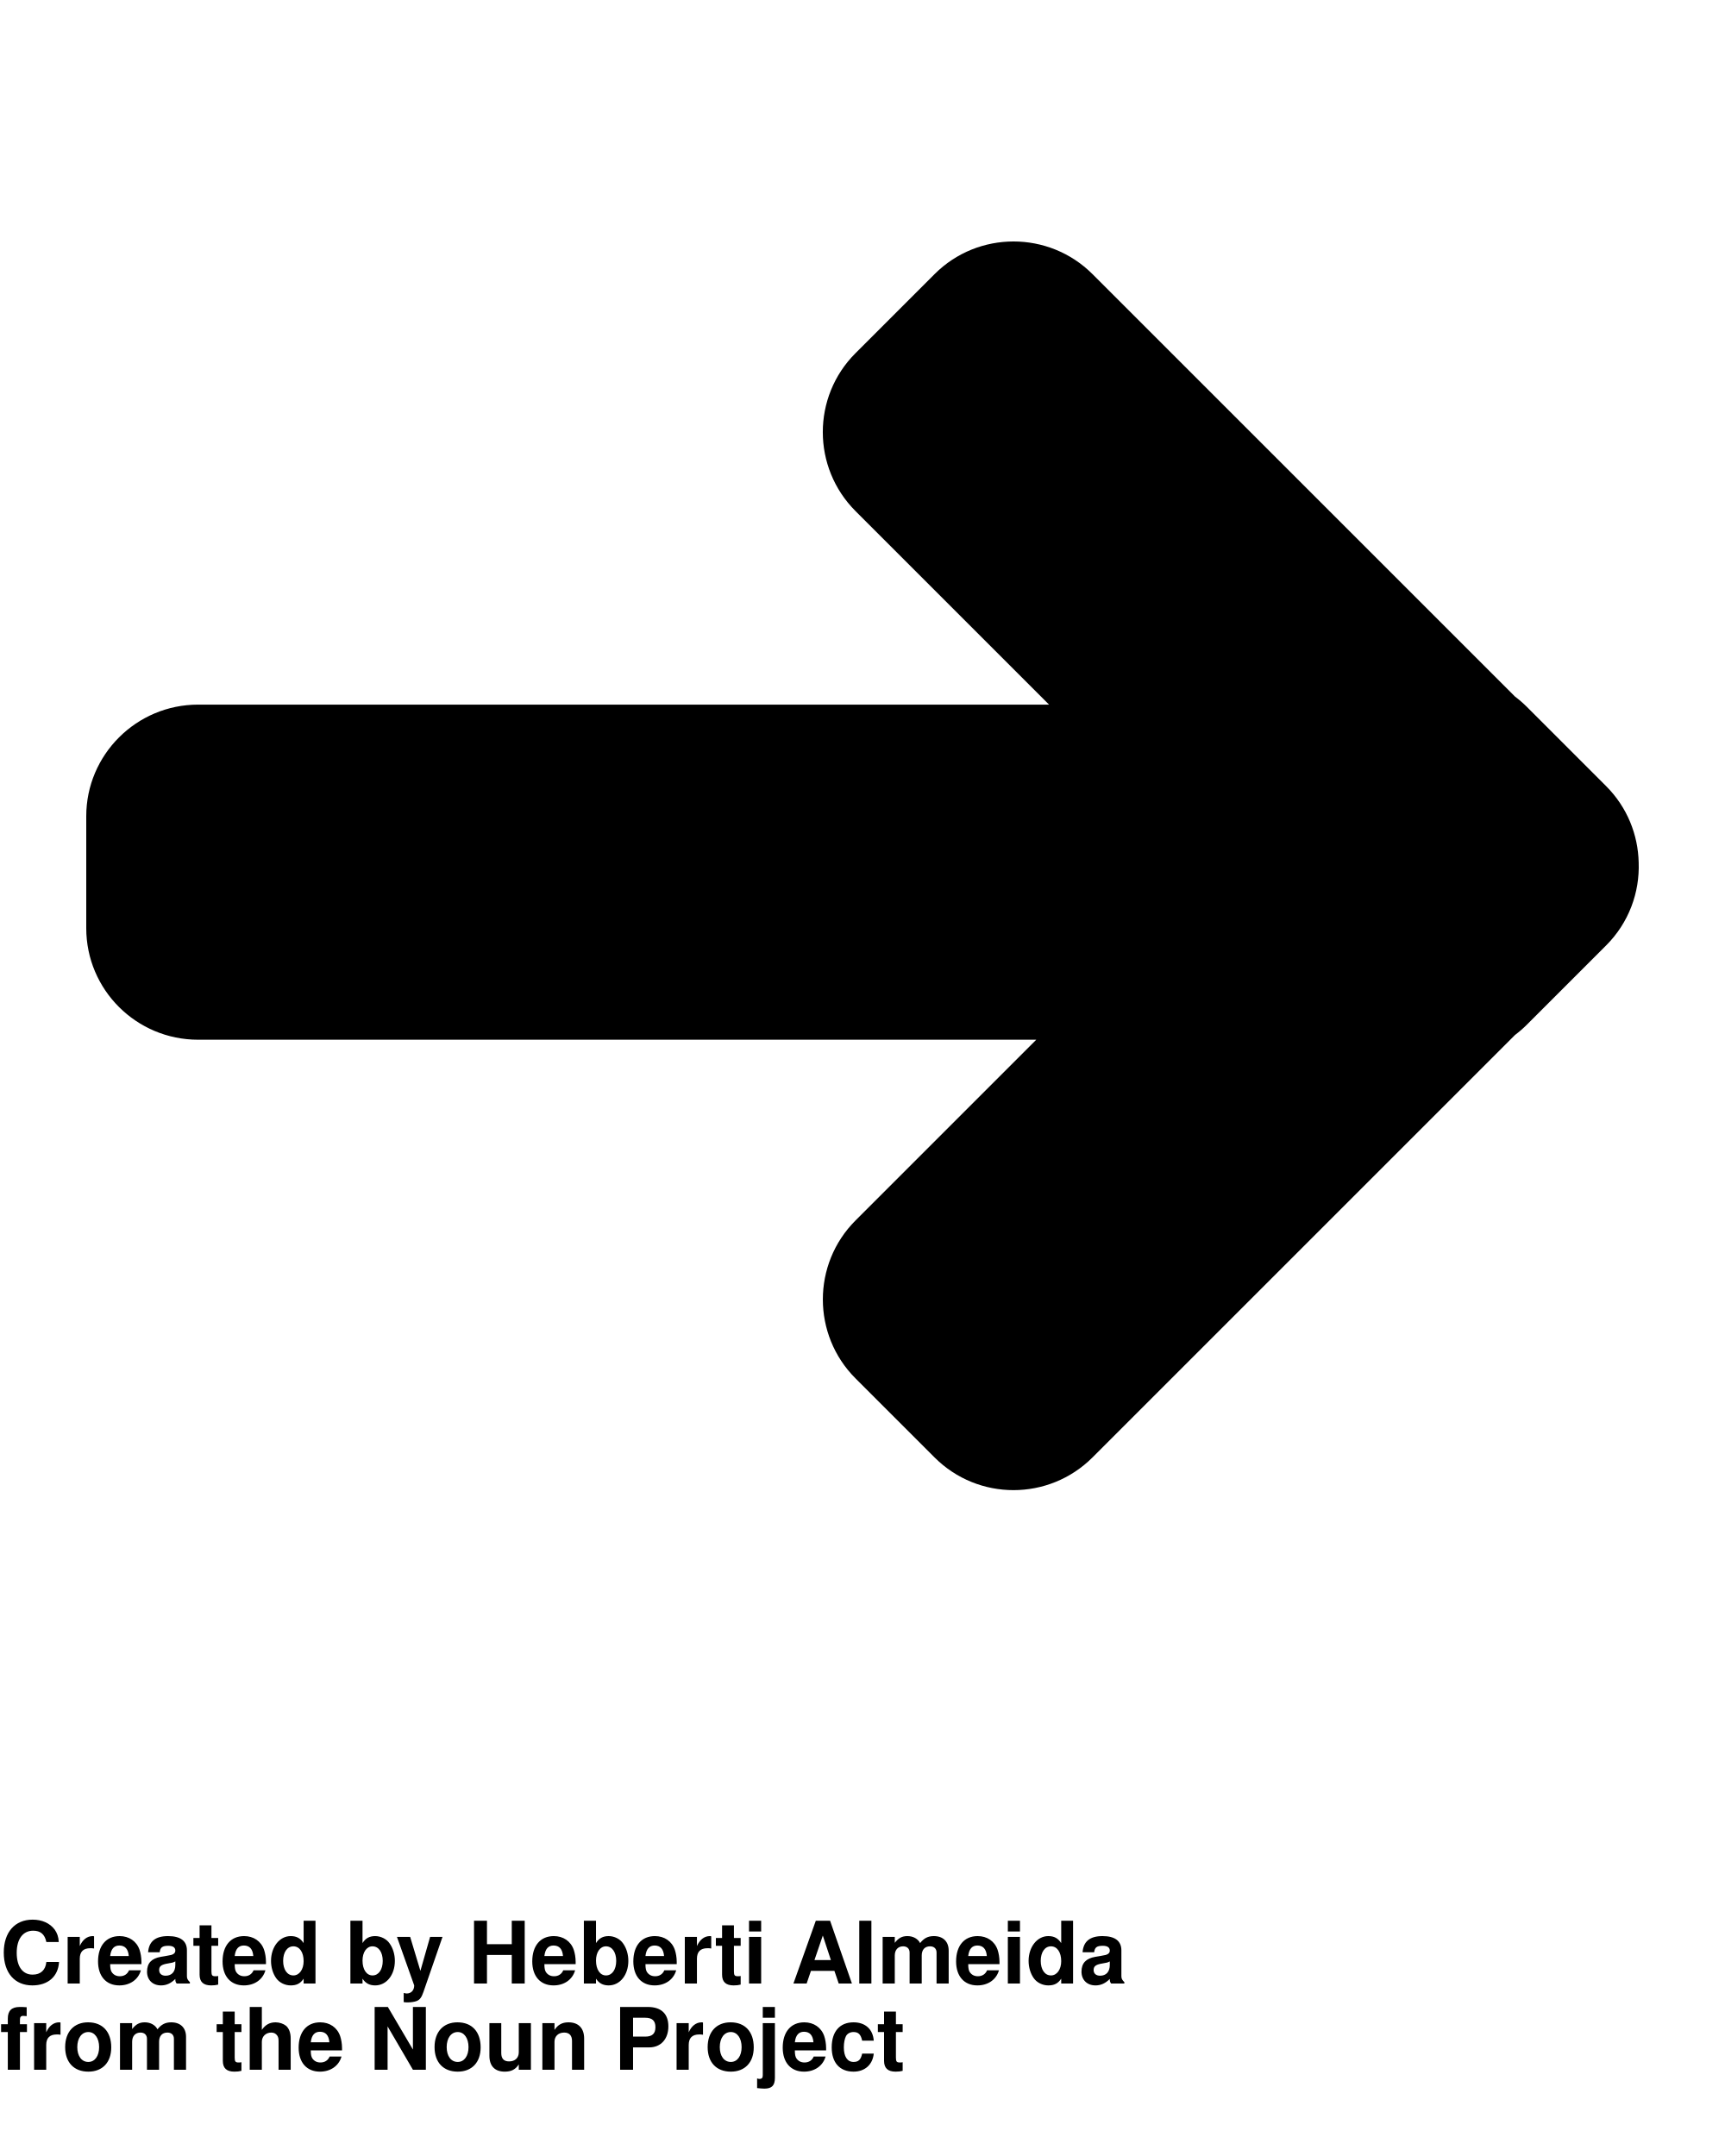
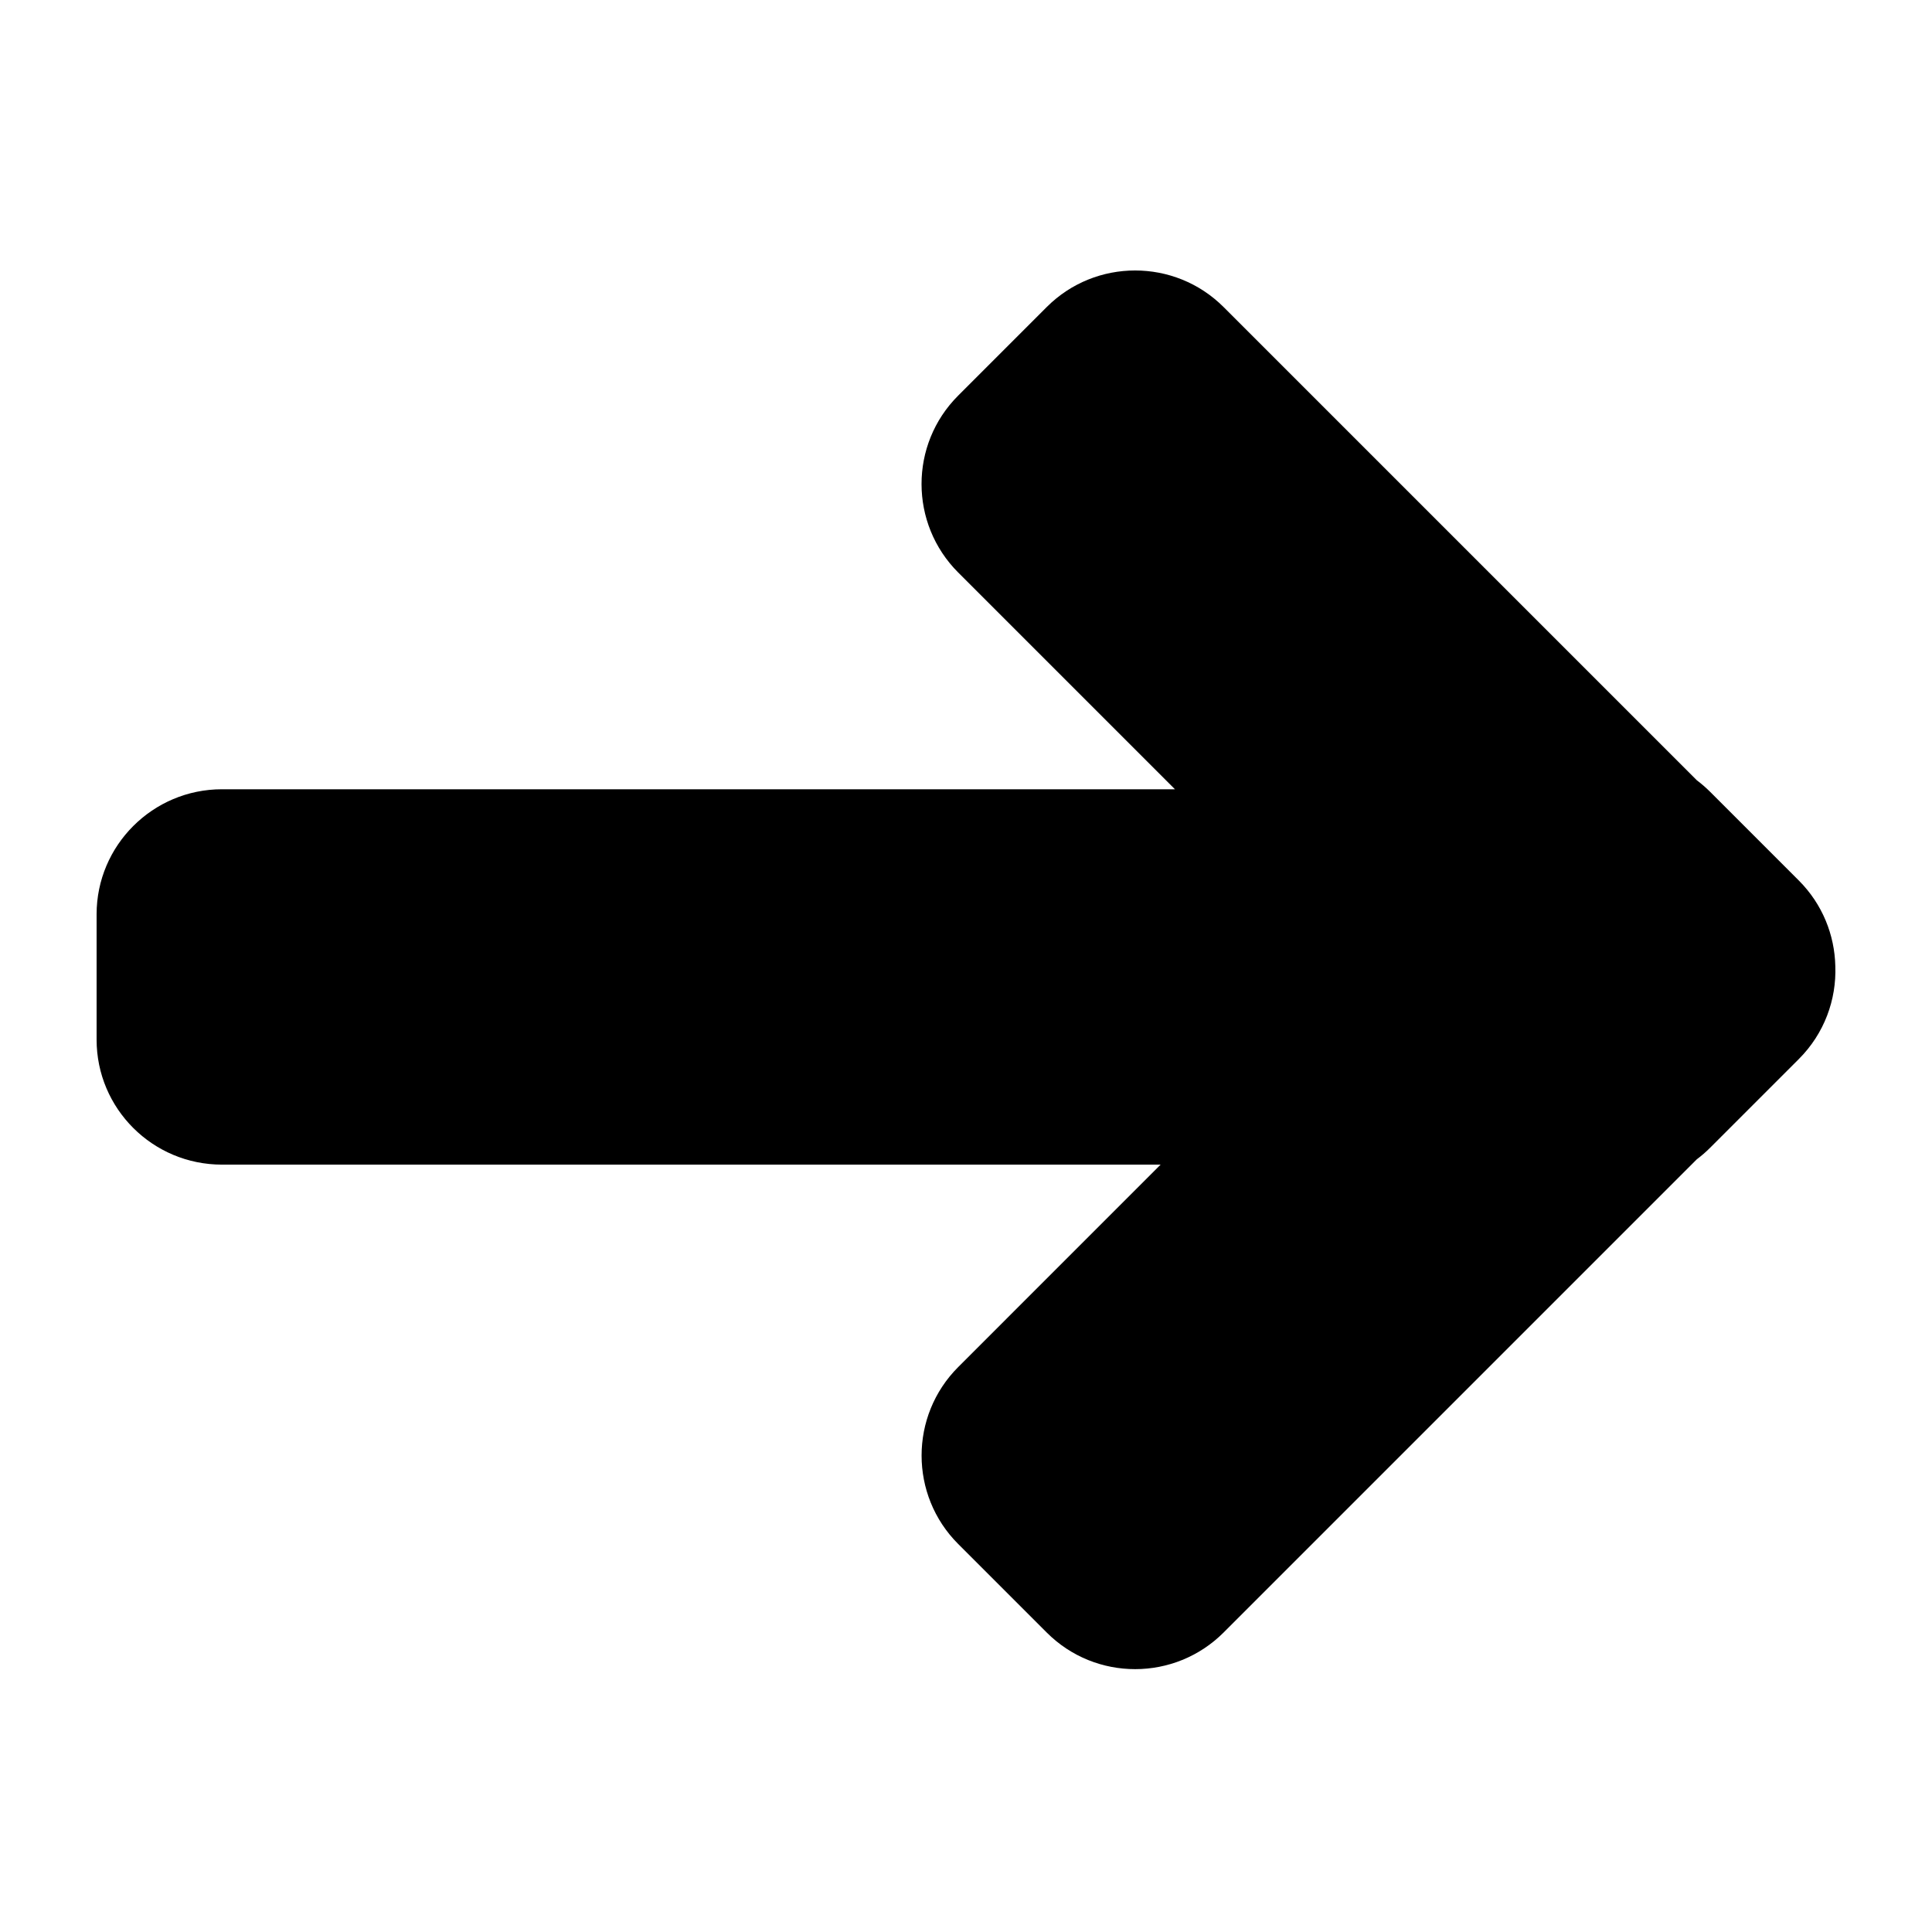
- <svg xmlns="http://www.w3.org/2000/svg" viewBox="0 0 100 125" version="1.1" x="0px" y="0px">
+ <svg xmlns="http://www.w3.org/2000/svg" viewBox="0 0 100 100" version="1.1" x="0px" y="0px">
  <g stroke="none" stroke-width="1" fill="none" fill-rule="evenodd">
    <g fill="#000000">
      <path d="M60.815,40.852 L49.597,29.634 C47.069,27.106 47.065,23.006 49.592,20.479 L54.181,15.89 C56.699,13.372 60.806,13.366 63.335,15.895 L87.824,40.384 C88.066,40.566 88.298,40.767 88.518,40.986 L93.107,45.576 C94.33,46.798 94.96,48.396 94.996,50.006 C95.059,51.74 94.43,53.494 93.107,54.816 L88.518,59.405 C88.299,59.625 88.067,59.825 87.826,60.006 L63.335,84.497 C60.807,87.025 56.707,87.028 54.181,84.502 L49.592,79.913 C47.074,77.395 47.067,73.287 49.597,70.758 L60.073,60.281 L11.488,60.281 C7.905,60.281 5,57.385 5,53.812 L5,47.322 C5,43.761 7.905,40.852 11.488,40.852 L60.815,40.852 L60.815,40.852 Z" />
    </g>
  </g>
-   <text x="0" y="115" fill="#000000" font-size="5px" font-weight="bold" font-family="'Helvetica Neue', Helvetica, Arial-Unicode, Arial, Sans-serif">Created by Heberti Almeida</text>
-   <text x="0" y="120" fill="#000000" font-size="5px" font-weight="bold" font-family="'Helvetica Neue', Helvetica, Arial-Unicode, Arial, Sans-serif">from the Noun Project</text>
</svg>
